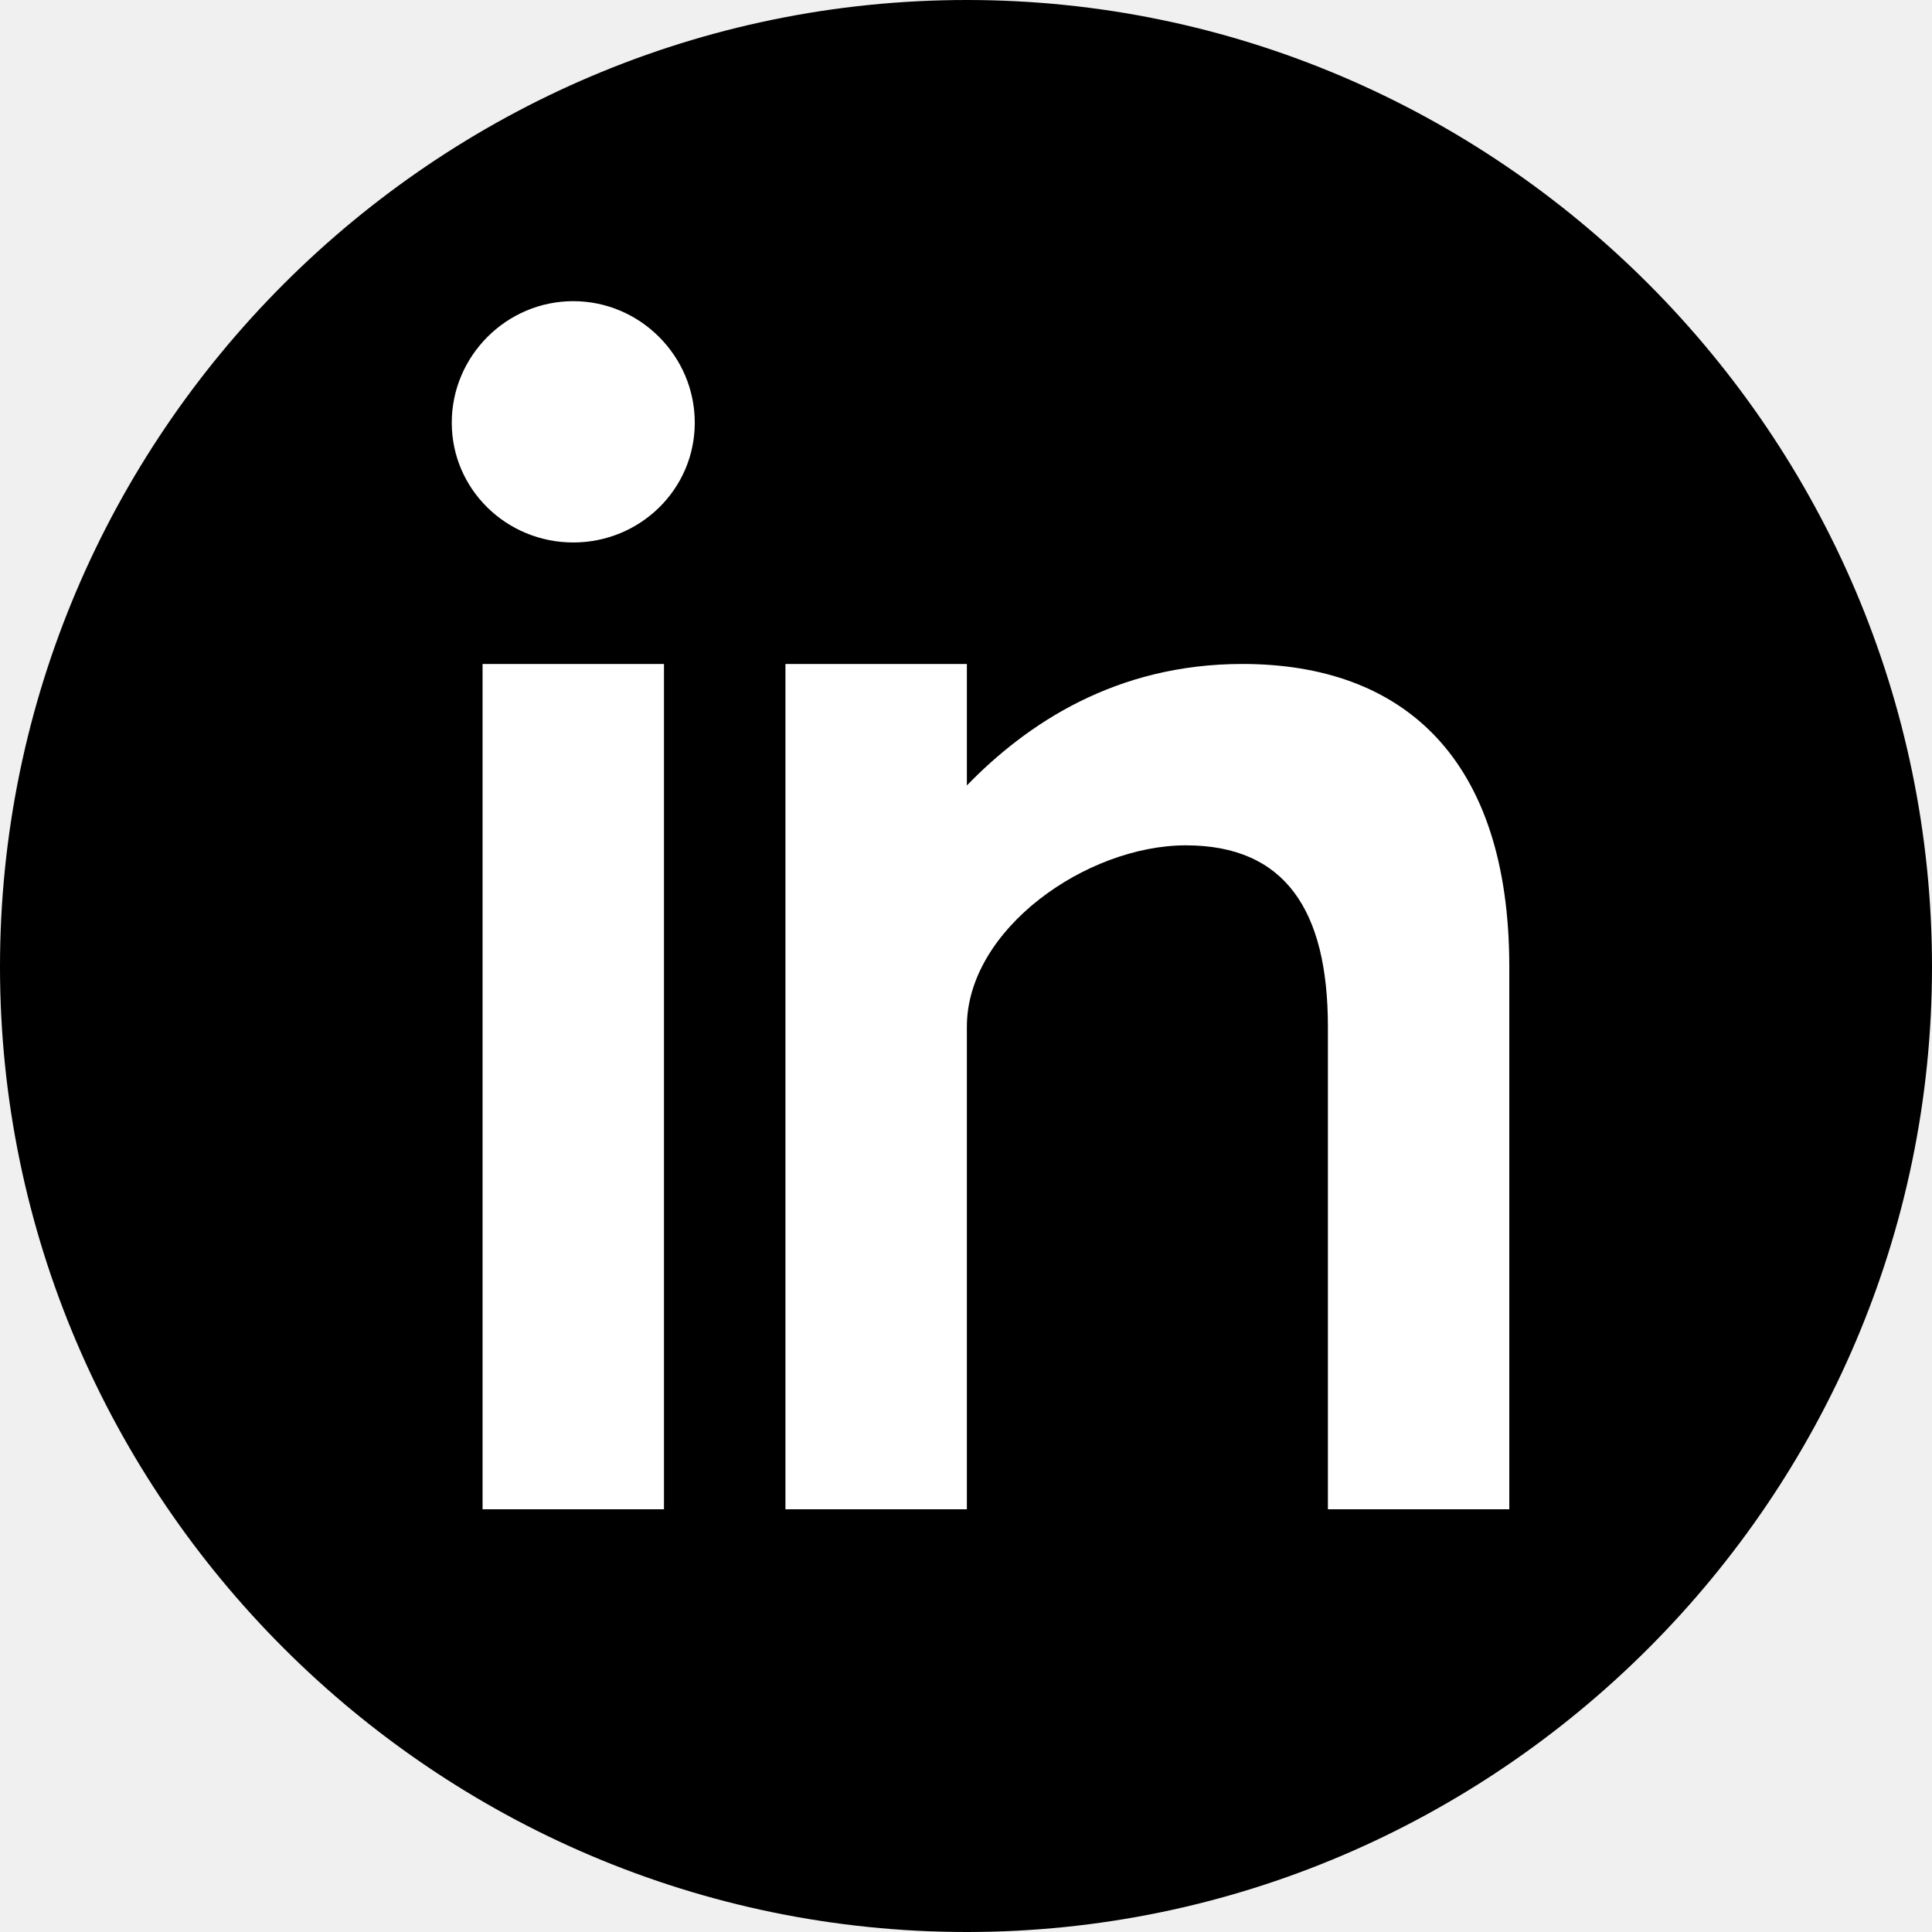
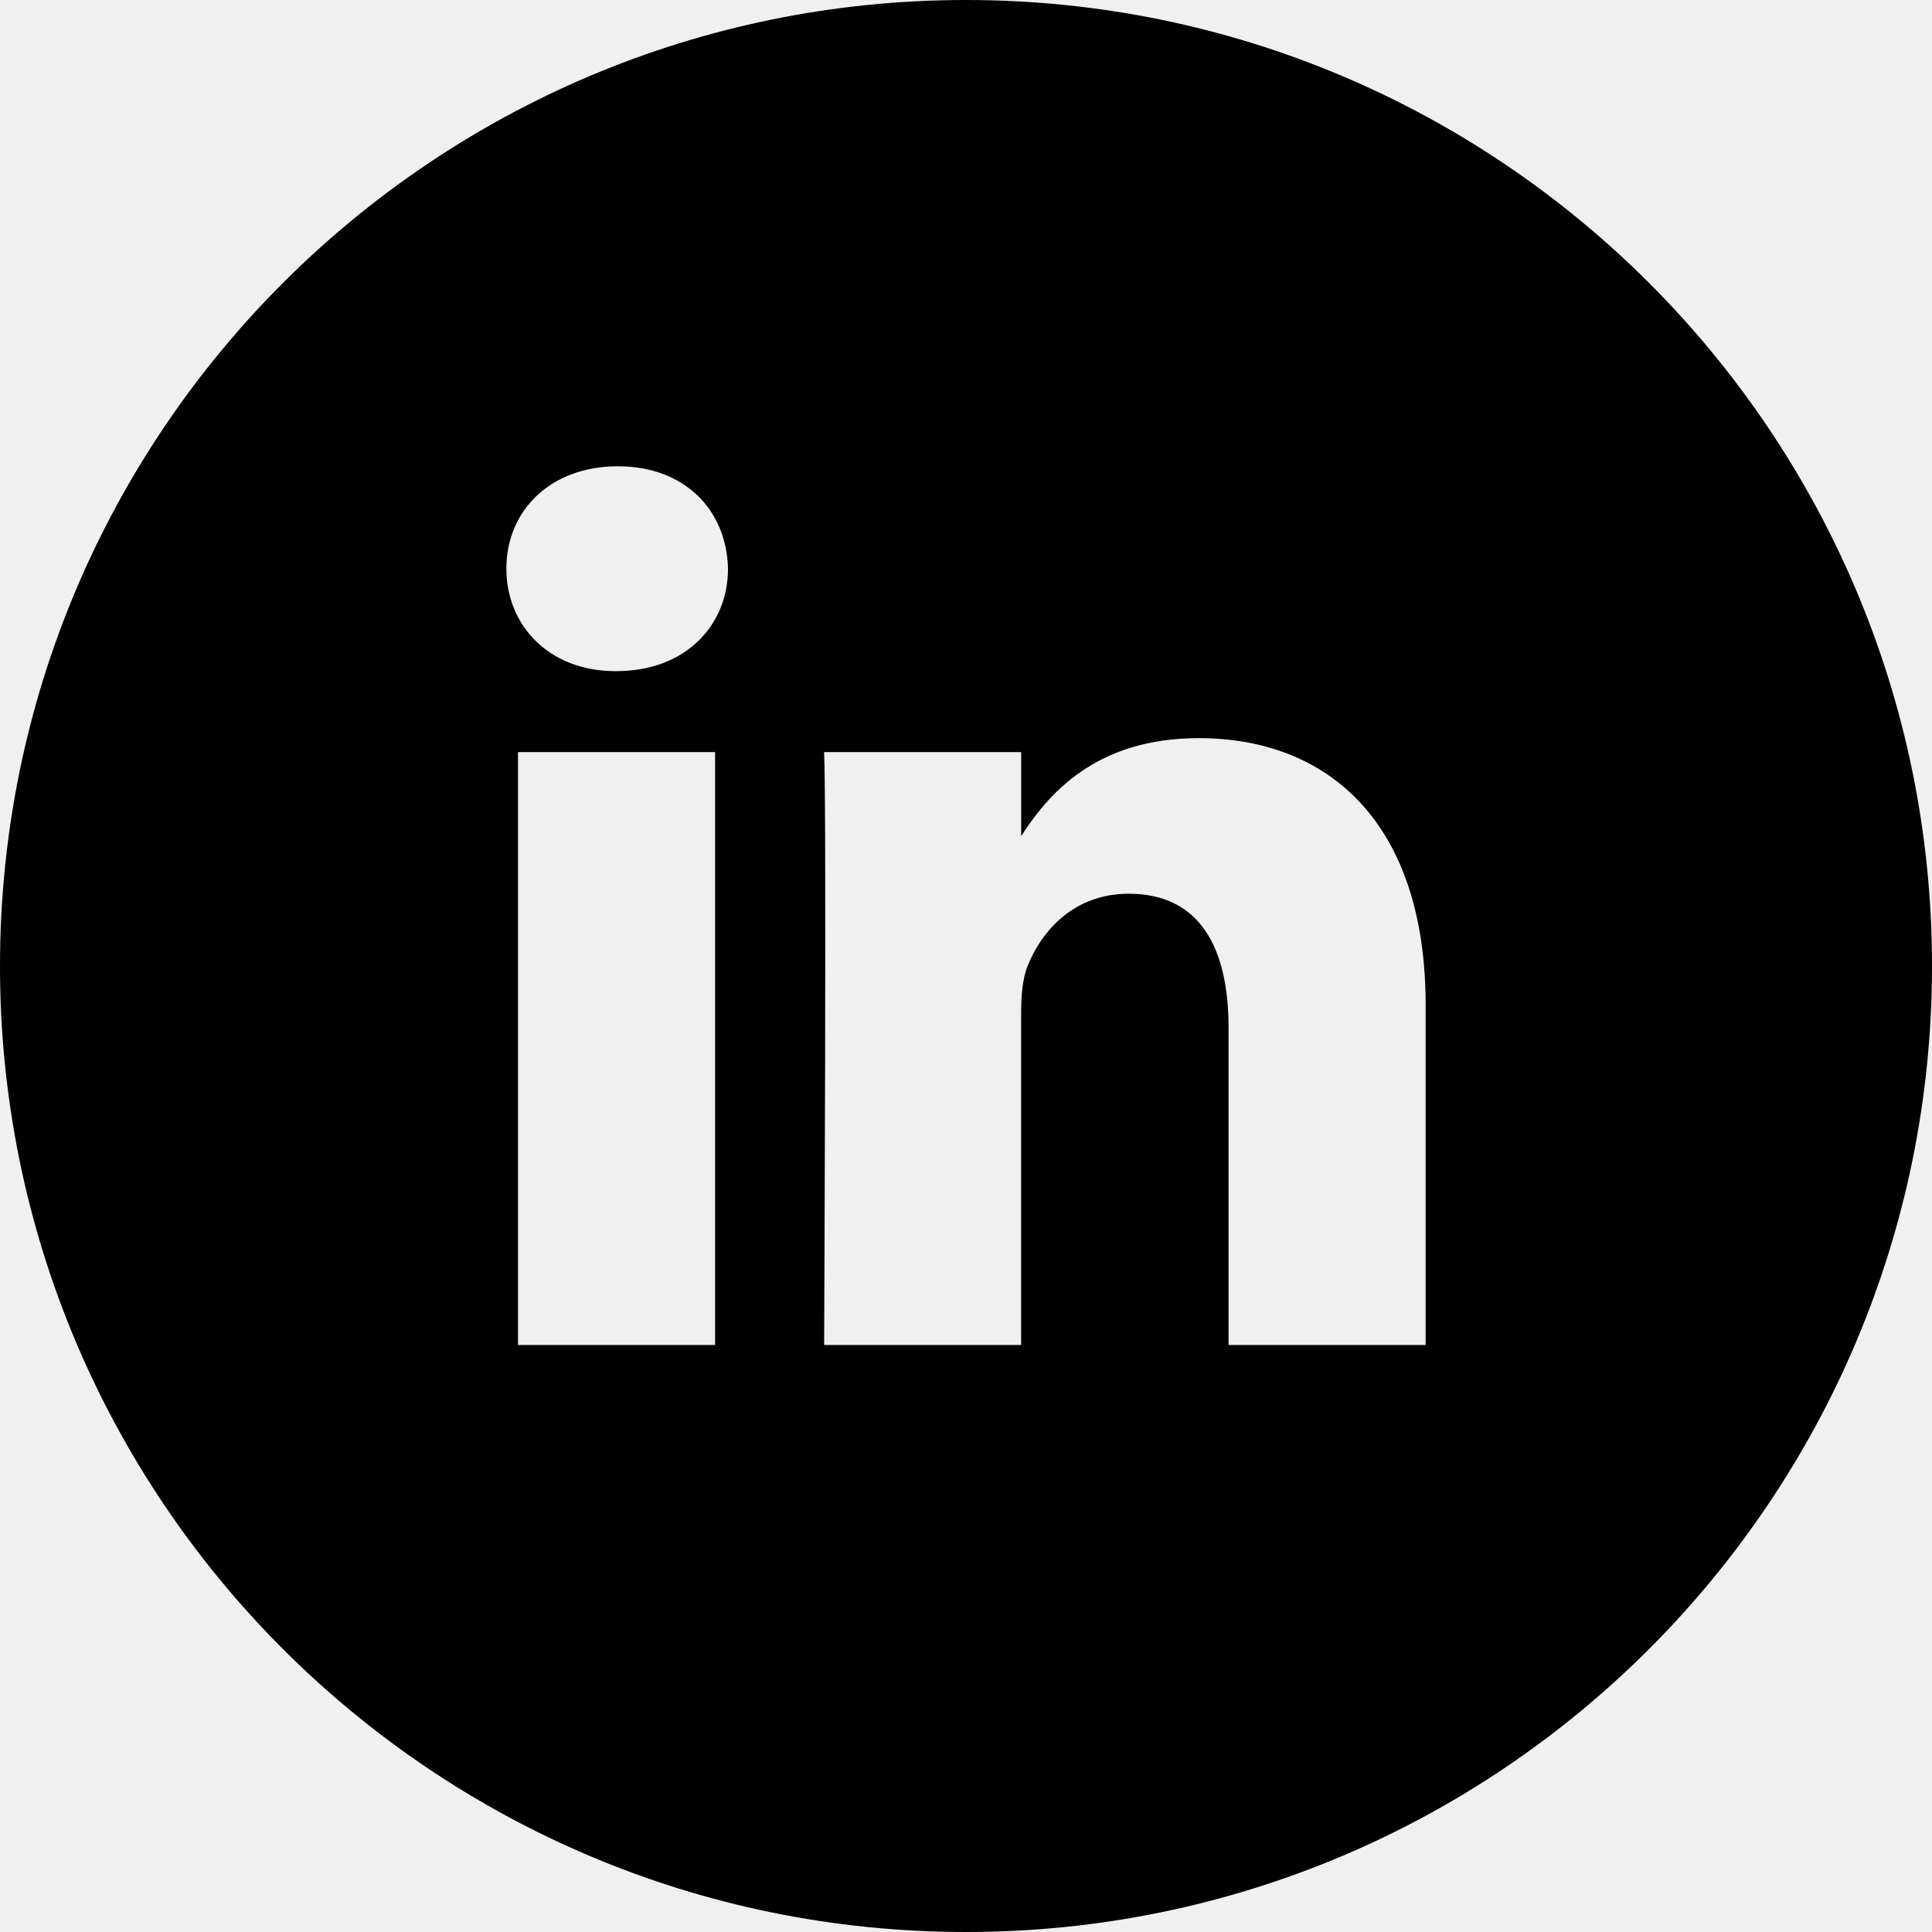
- <svg xmlns="http://www.w3.org/2000/svg" enable-background="new 0 0 512 512" height="512px" id="Layer_1" version="1.1" viewBox="0 0 512 512" width="512px" xml:space="preserve">
-   <g>
-     <path clip-rule="evenodd" d="M256.23,512C396.81,512,512,396.81,512,256.23   C512,115.184,396.81,0,256.23,0C115.184,0,0,115.184,0,256.23C0,396.81,115.184,512,256.23,512L256.23,512z" fill="#000000" fill-rule="evenodd" />
-     <path clip-rule="evenodd" d="M175.958,399.98h-48.073V175.958h48.073V399.98z M329.238,175.958   c42.621,0,70.742,24.935,70.742,80.272v143.75h-48.072V272.088c0-30.832-11.327-48.064-37.637-48.064s-58.041,22.224-58.041,48.064   V399.98H208.15V175.958h48.081v32.192C272.088,191.823,295.68,175.958,329.238,175.958L329.238,175.958z M151.922,79.812   c17.686,0,32.199,14.514,32.199,32.2s-14.514,31.747-32.199,31.747c-17.686,0-32.2-14.061-32.2-31.747   S134.236,79.812,151.922,79.812L151.922,79.812z" fill="#FFFFFF" fill-rule="evenodd" />
+ <svg xmlns="http://www.w3.org/2000/svg" enable-background="new 0 0 32 32" version="1.1" viewBox="0 0 32 32" xml:space="preserve">
+   <g id="OUTLINE_copy_2">
+     <g>
+       <path d="M16,0C7.164,0,0,7.163,0,16c0,8.836,7.164,16,16,16s16-7.164,16-16C32,7.163,24.836,0,16,0z M11.844,22.277H8.58v-9.82    h3.264V22.277z M10.212,11.116h-0.021c-1.096,0-1.804-0.755-1.804-1.697c0-0.963,0.73-1.696,1.846-1.696    c1.116,0,1.804,0.733,1.825,1.696C12.058,10.362,11.349,11.116,10.212,11.116z M23.613,22.277L23.613,22.277l-3.264,0v-5.254    c0-1.32-0.472-2.22-1.654-2.22c-0.901,0-1.438,0.607-1.674,1.194c-0.086,0.21-0.108,0.503-0.108,0.796v5.484H13.65    c0,0,0.043-8.898,0-9.82h3.264v1.391c0.433-0.669,1.209-1.622,2.942-1.622c2.147,0,3.757,1.404,3.757,4.42V22.277z" />
+     </g>
  </g>
</svg>
